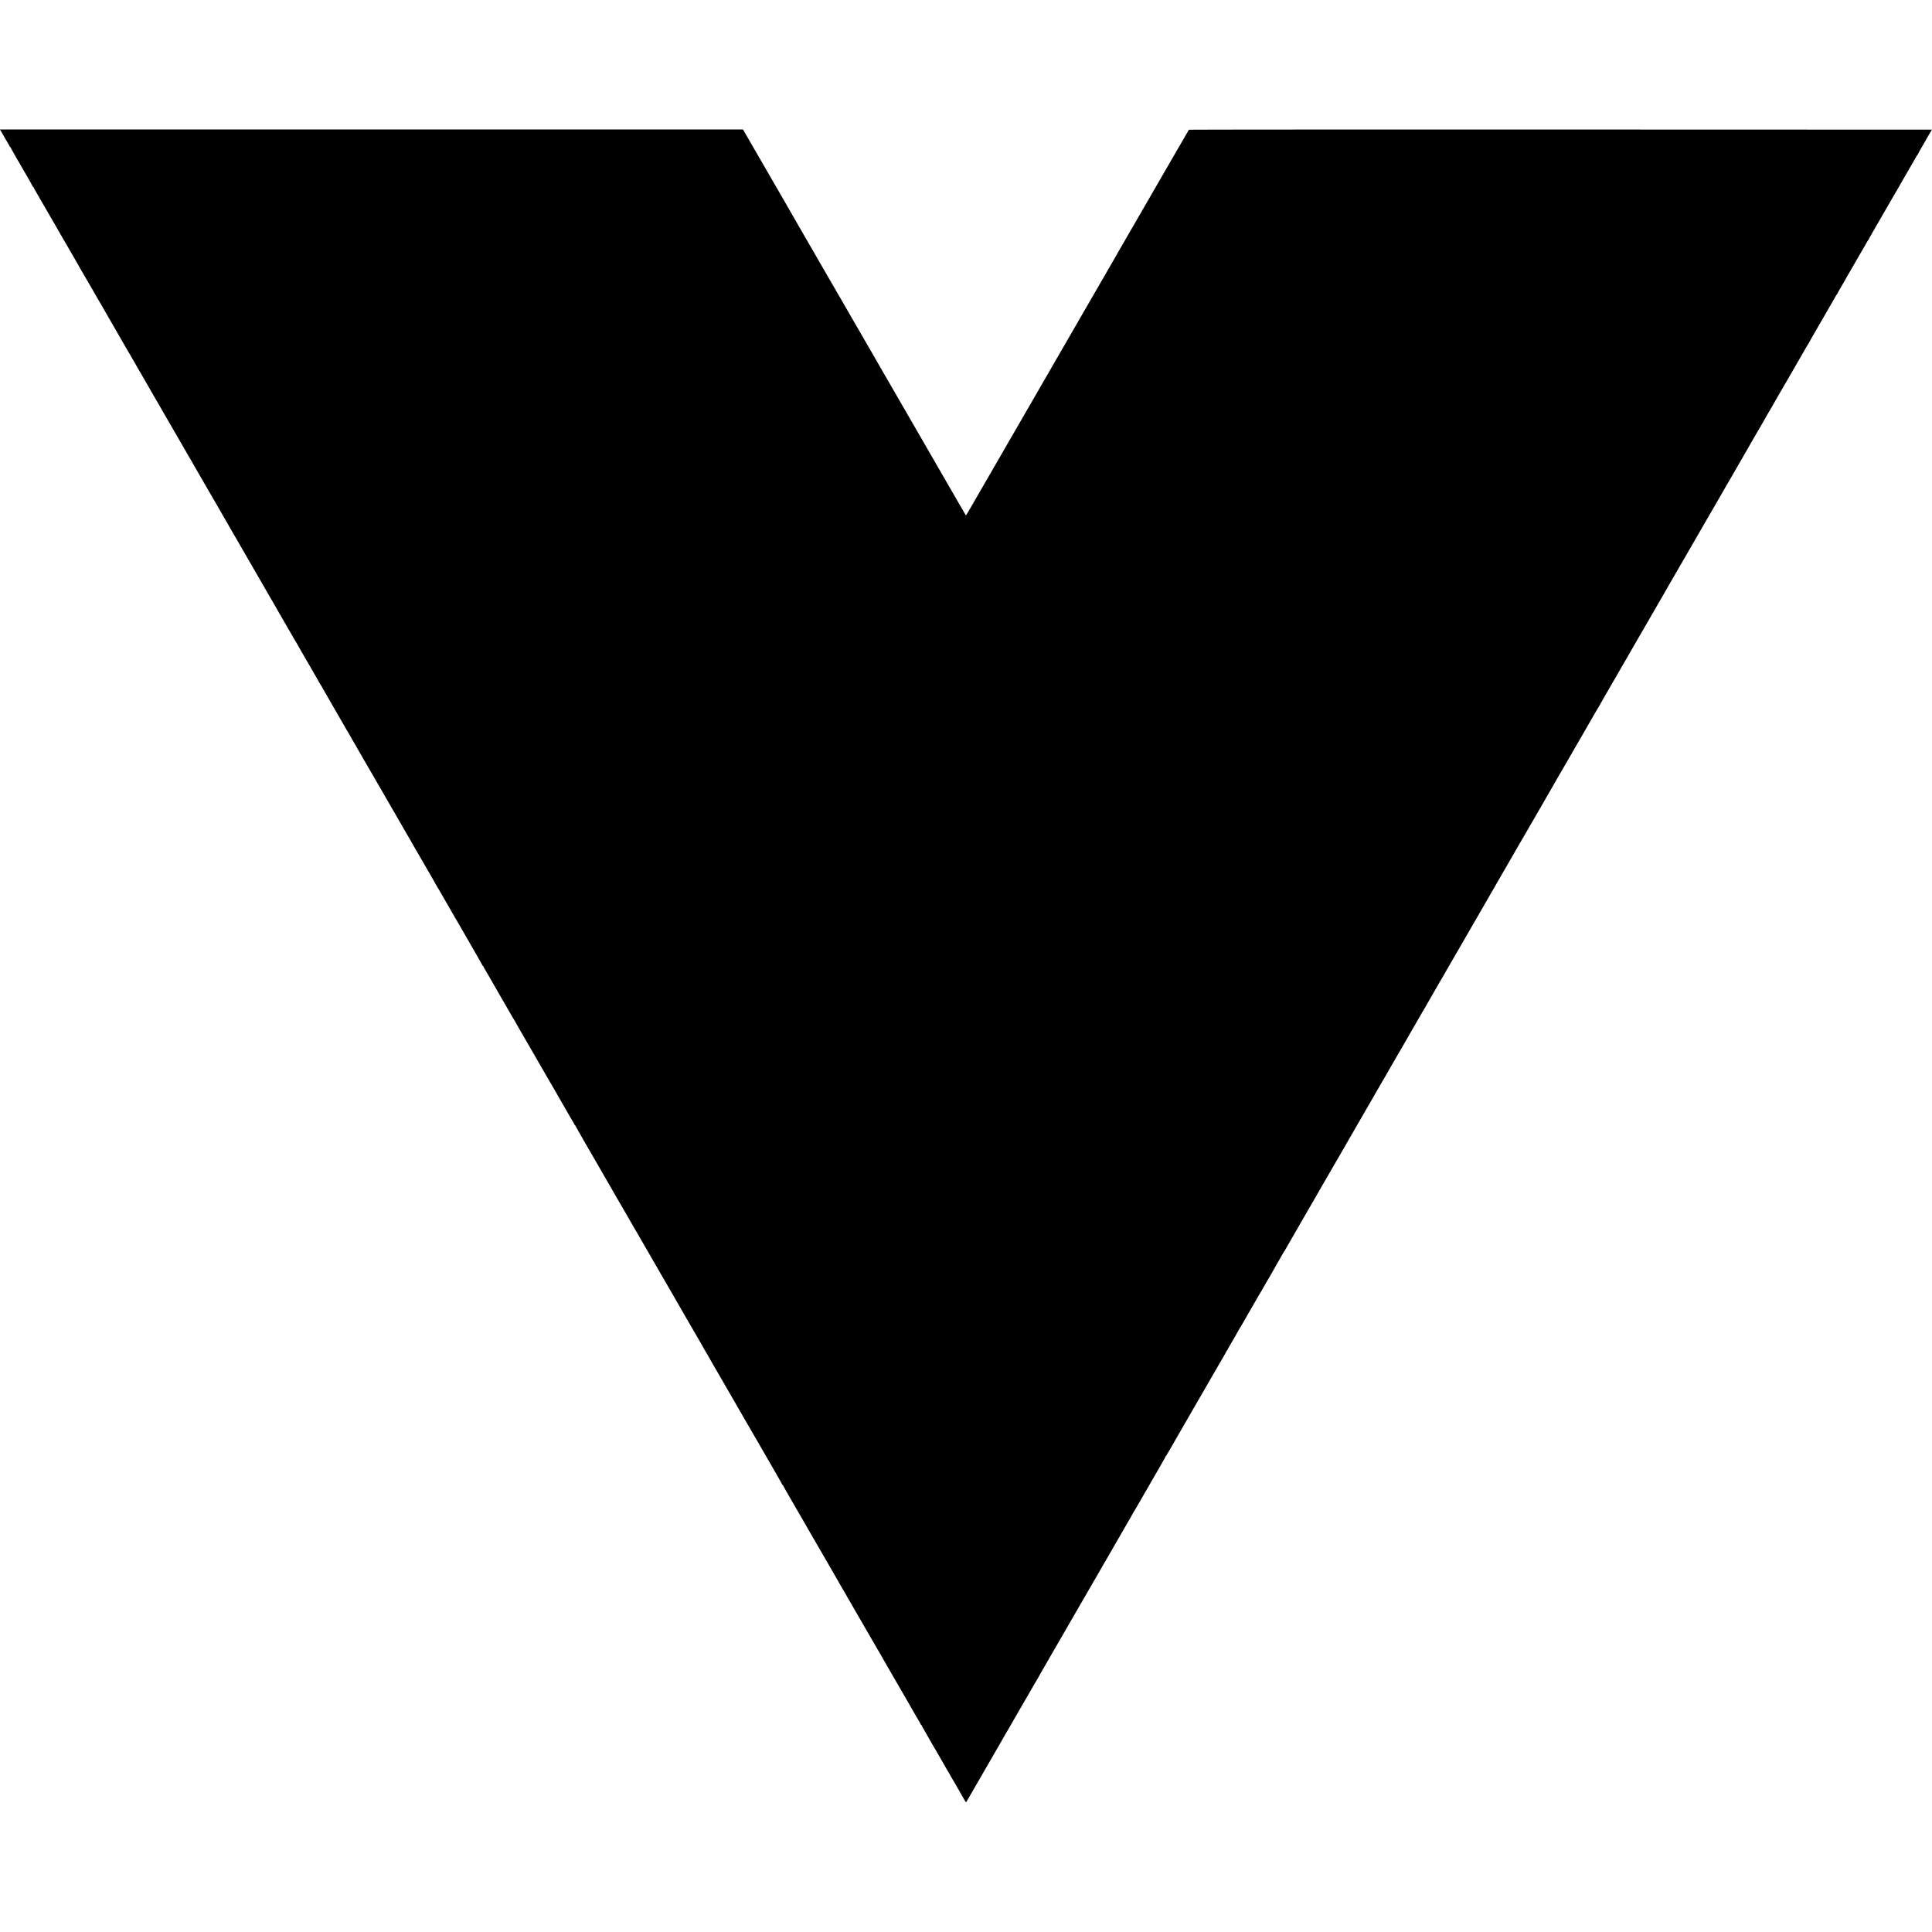
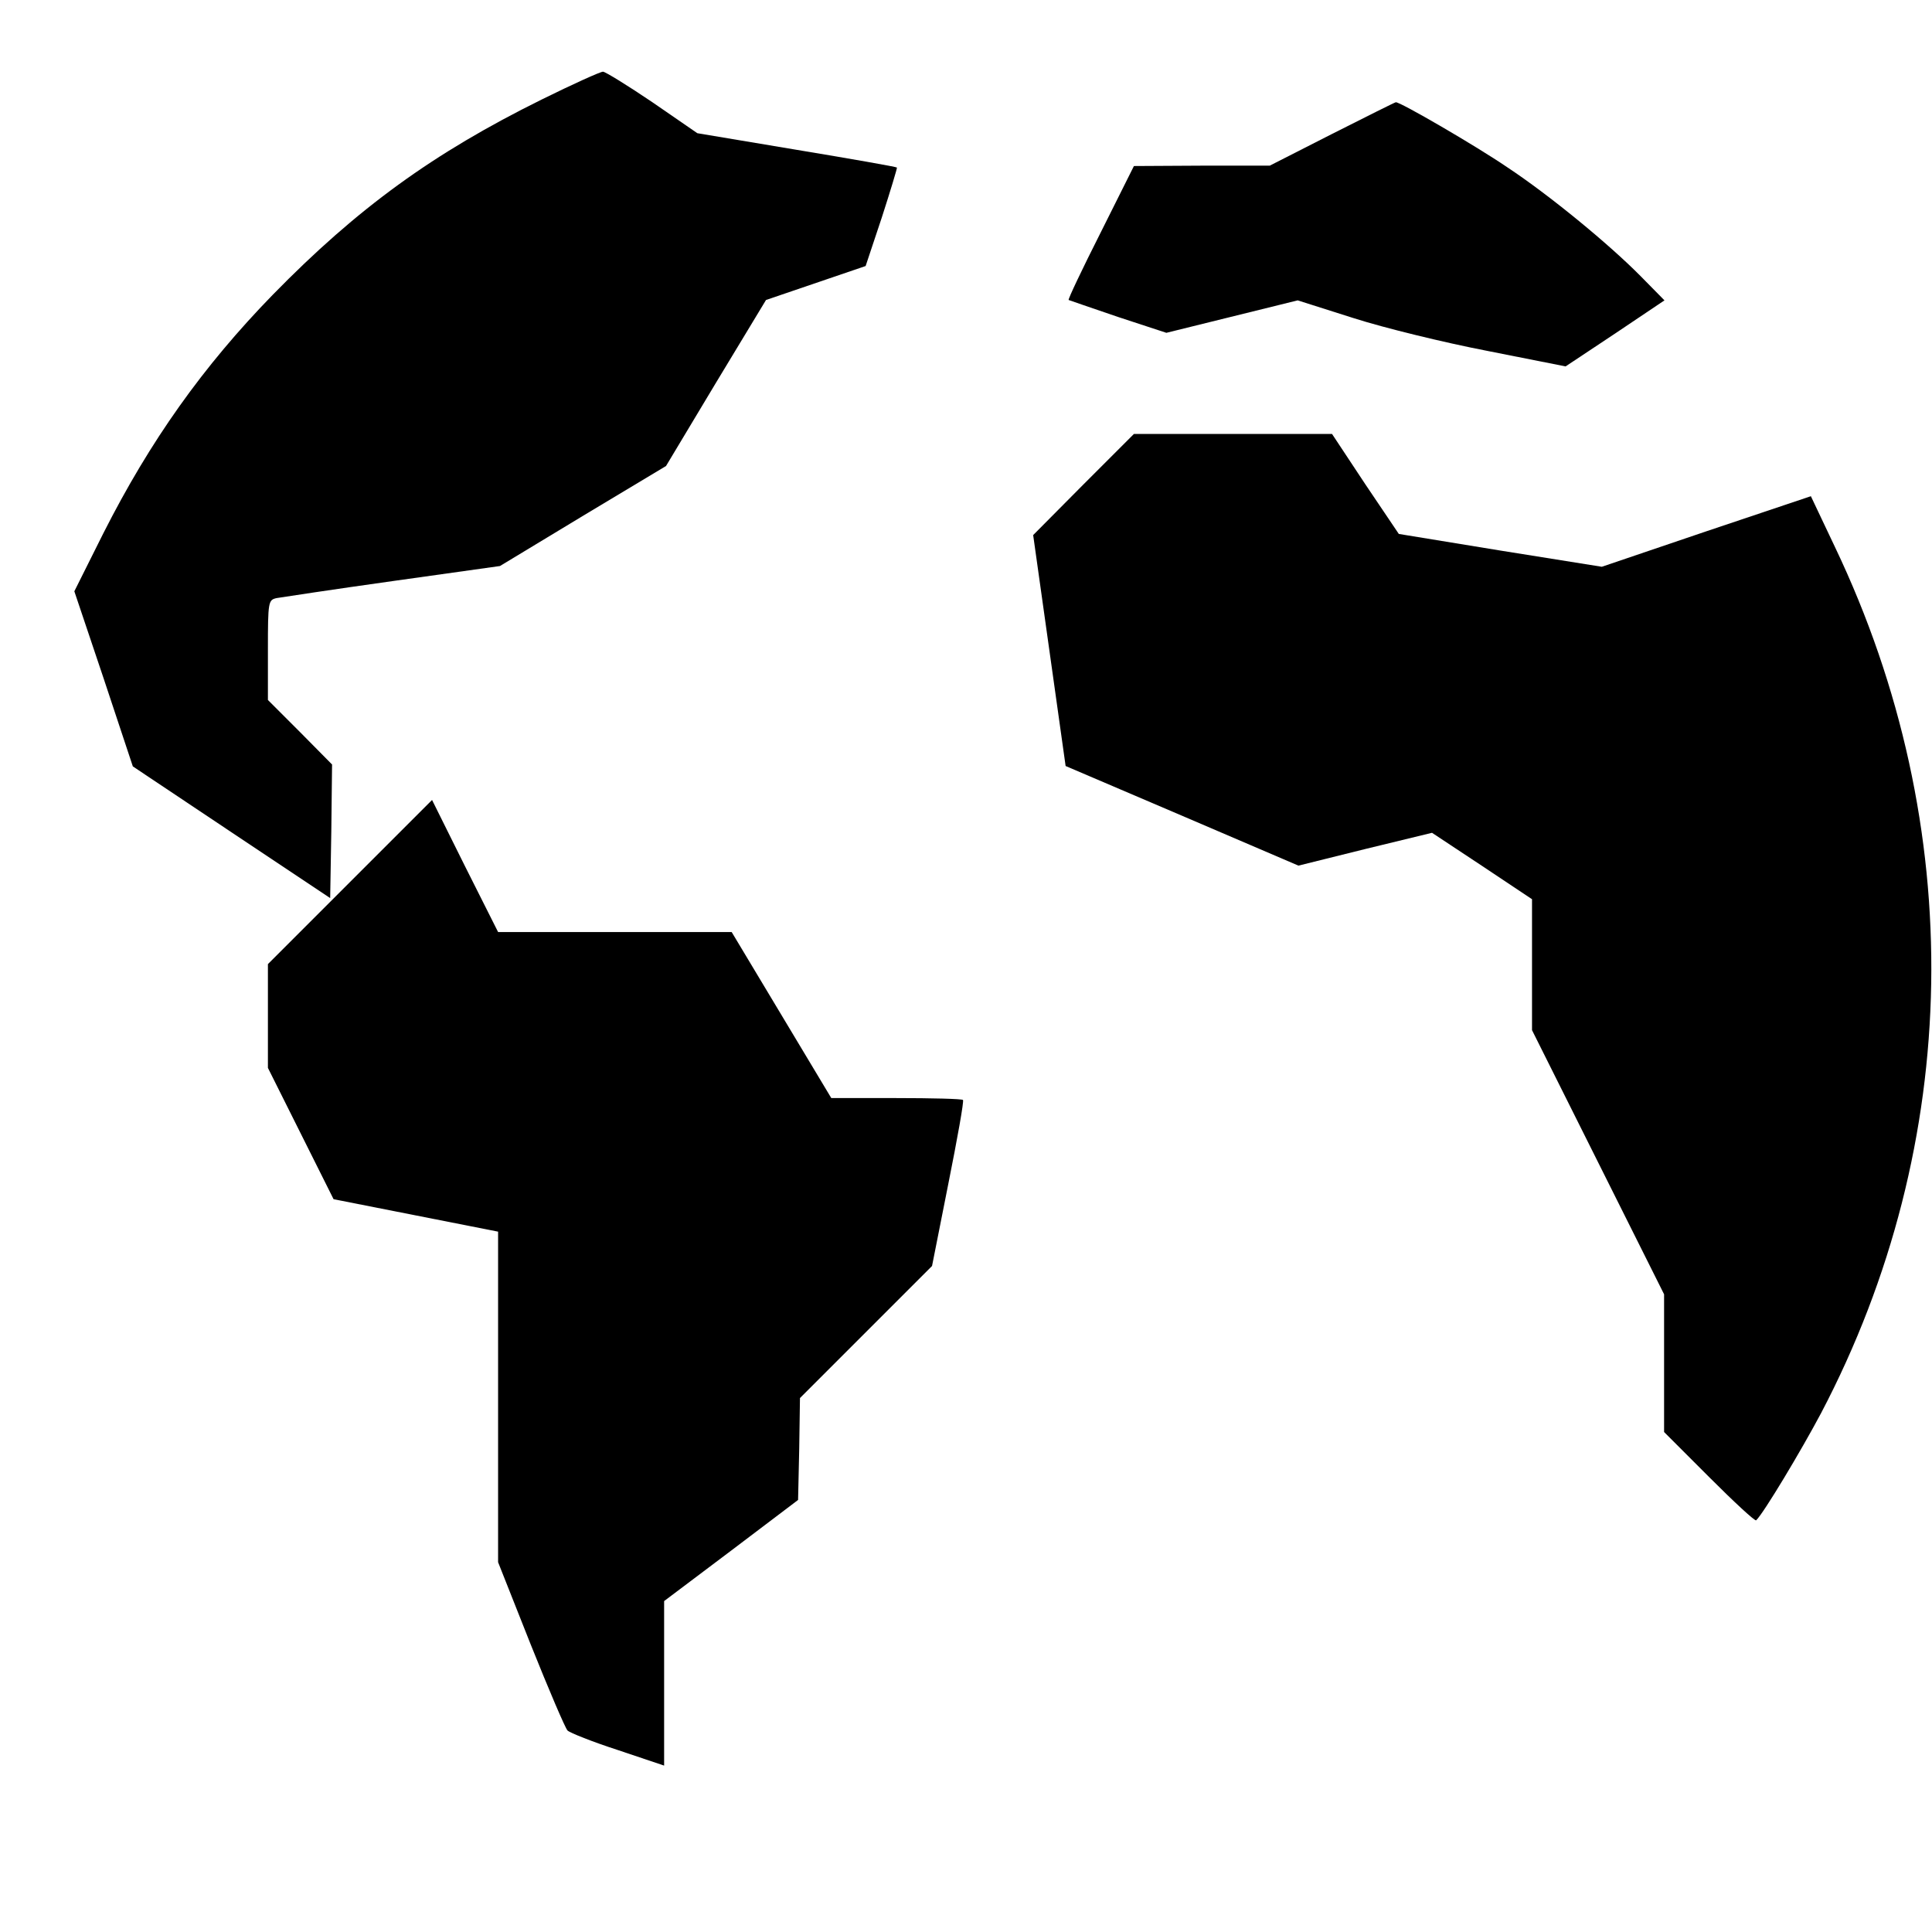
- <svg xmlns="http://www.w3.org/2000/svg" version="1.0" width="16pt" height="16pt" viewBox="0 0 16 16" preserveAspectRatio="xMidYMid meet">
-   <g transform="translate(0,16) scale(0.00032,-0.00032)" fill="#000000" stroke="none">
-     <path d="M18 46618 c45 -75 122 -207 122 -211 0 -2 25 -45 55 -95 30 -50 55 -96 55 -102 0 -5 5 -10 10 -10 6 0 10 -4 10 -9 0 -5 73 -135 161 -288 89 -153 173 -298 187 -323 14 -25 32 -57 41 -72 88 -149 187 -324 189 -335 2 -7 8 -13 13 -13 5 0 9 -4 9 -10 0 -5 46 -89 103 -187 175 -302 490 -846 507 -876 8 -16 20 -36 25 -45 28 -46 290 -498 339 -585 13 -23 74 -129 136 -236 61 -107 123 -215 137 -240 14 -25 29 -50 33 -56 5 -5 23 -37 40 -70 18 -33 38 -67 44 -75 11 -16 21 -33 63 -109 14 -25 29 -50 33 -56 4 -5 21 -35 38 -65 55 -100 261 -455 269 -465 4 -5 14 -21 20 -35 15 -29 41 -75 103 -180 24 -41 52 -88 60 -105 9 -16 57 -100 107 -185 112 -193 362 -626 380 -660 8 -14 23 -38 33 -55 11 -16 23 -37 27 -45 4 -8 26 -46 48 -85 23 -38 53 -90 67 -115 46 -81 64 -113 178 -310 62 -107 121 -210 132 -227 37 -67 56 -99 85 -148 16 -27 32 -57 36 -65 4 -8 15 -27 25 -42 9 -15 53 -89 96 -165 44 -76 177 -307 296 -513 120 -206 268 -463 330 -570 131 -227 117 -203 200 -348 36 -62 73 -125 82 -140 10 -15 21 -34 25 -42 4 -8 20 -37 36 -65 17 -27 38 -65 48 -82 49 -85 64 -111 87 -153 13 -25 28 -49 32 -55 4 -5 78 -134 165 -285 87 -151 166 -288 176 -305 10 -16 26 -43 35 -59 9 -17 125 -217 257 -445 132 -229 253 -441 270 -471 17 -30 45 -79 64 -108 18 -29 33 -54 33 -57 0 -2 20 -37 44 -77 24 -40 123 -212 221 -383 97 -170 190 -330 205 -355 16 -25 39 -65 53 -90 13 -25 81 -144 152 -265 70 -121 137 -238 150 -260 12 -22 37 -65 55 -95 18 -30 43 -73 55 -95 12 -22 48 -85 80 -140 77 -132 163 -280 190 -330 13 -22 71 -123 130 -225 59 -102 116 -199 126 -217 10 -17 29 -50 43 -72 15 -22 26 -43 26 -45 0 -2 27 -50 60 -106 33 -56 60 -103 60 -105 0 -2 55 -98 90 -155 8 -14 182 -316 239 -414 13 -22 45 -79 72 -124 27 -46 49 -86 49 -89 0 -2 14 -24 30 -48 16 -24 30 -46 30 -49 0 -5 74 -135 100 -176 5 -8 24 -42 43 -75 50 -88 58 -101 262 -455 104 -179 199 -345 213 -370 14 -25 28 -49 32 -55 4 -5 17 -26 28 -45 10 -19 62 -109 114 -200 114 -197 133 -230 170 -295 16 -27 33 -57 38 -65 17 -28 96 -165 103 -180 4 -8 16 -28 26 -45 10 -16 77 -131 148 -255 72 -124 181 -313 243 -420 62 -107 121 -209 131 -227 35 -62 323 -560 392 -678 38 -66 83 -145 100 -175 16 -30 33 -59 37 -65 4 -5 17 -27 29 -47 34 -61 56 -100 90 -156 17 -29 31 -55 31 -57 0 -2 17 -32 39 -67 21 -35 134 -229 251 -433 117 -203 235 -407 261 -451 27 -45 49 -85 49 -88 0 -4 8 -19 19 -34 15 -21 200 -341 309 -533 10 -19 33 -58 51 -87 17 -29 31 -54 31 -56 0 -2 25 -44 55 -94 30 -50 55 -95 55 -98 0 -4 6 -15 14 -23 7 -9 27 -41 43 -71 17 -30 170 -297 342 -594 171 -296 311 -542 311 -547 0 -5 5 -9 10 -9 6 0 10 -4 10 -10 0 -5 22 -47 49 -92 27 -46 58 -99 68 -118 24 -43 81 -140 93 -160 5 -8 66 -114 135 -235 69 -121 130 -227 135 -235 12 -21 259 -447 283 -490 10 -19 28 -47 38 -62 11 -14 19 -29 19 -32 0 -3 37 -69 83 -148 99 -170 305 -526 337 -583 13 -22 31 -53 41 -70 11 -16 22 -37 26 -45 7 -14 82 -146 103 -180 14 -24 181 -311 205 -355 13 -22 46 -80 75 -130 29 -49 64 -110 78 -135 14 -25 51 -88 82 -140 31 -52 59 -102 63 -110 4 -8 18 -33 31 -55 205 -353 284 -489 309 -535 17 -30 45 -78 62 -106 18 -28 36 -60 39 -72 4 -12 12 -22 17 -22 5 0 9 -4 9 -10 0 -5 109 -197 241 -427 133 -230 250 -431 259 -448 51 -90 222 -385 280 -485 37 -63 78 -135 92 -160 14 -25 67 -117 118 -205 51 -88 101 -175 111 -193 34 -58 55 -95 149 -257 51 -88 101 -173 110 -190 9 -16 76 -131 147 -255 72 -124 140 -241 151 -260 61 -108 281 -489 355 -615 38 -66 77 -133 87 -150 35 -63 91 -161 100 -175 14 -23 99 -169 128 -220 54 -97 135 -235 142 -245 4 -5 20 -32 35 -60 26 -48 238 -416 276 -480 10 -16 26 -46 37 -65 30 -53 382 -661 403 -695 10 -16 22 -37 26 -45 4 -8 26 -48 50 -88 24 -41 43 -75 43 -77 0 -2 22 -40 50 -85 27 -45 50 -84 50 -86 0 -3 38 -69 83 -147 84 -142 302 -520 340 -587 10 -19 34 -60 52 -90 18 -30 44 -75 57 -100 14 -25 45 -79 70 -120 25 -41 56 -96 70 -121 14 -25 77 -133 138 -240 62 -107 122 -210 132 -229 25 -43 310 -535 337 -581 11 -19 26 -45 34 -59 17 -32 238 -414 266 -460 11 -19 24 -41 28 -49 3 -7 75 -133 160 -278 84 -146 153 -269 153 -274 0 -5 5 -9 10 -9 6 0 10 -4 10 -10 0 -5 82 -150 181 -322 182 -314 201 -346 240 -415 12 -21 80 -139 152 -263 71 -124 141 -245 155 -270 14 -25 28 -49 32 -55 6 -8 145 -248 220 -380 37 -66 209 -362 229 -395 11 -19 24 -42 28 -49 4 -8 67 -118 140 -243 73 -125 133 -230 133 -233 0 -2 15 -28 33 -57 19 -29 47 -78 64 -108 17 -30 53 -93 79 -139 53 -90 82 -141 157 -272 82 -142 115 -199 381 -659 142 -245 268 -463 281 -485 12 -22 71 -125 132 -230 60 -104 172 -298 248 -430 76 -132 146 -253 156 -270 11 -16 22 -36 26 -44 3 -8 30 -54 60 -103 29 -49 53 -91 53 -93 0 -3 18 -34 40 -70 22 -36 40 -67 40 -69 0 -2 37 -66 81 -142 45 -77 98 -168 119 -204 20 -36 47 -81 58 -100 12 -19 27 -47 33 -62 6 -16 15 -28 20 -28 5 0 9 -4 9 -9 0 -6 63 -118 140 -251 77 -133 140 -243 140 -245 0 -2 18 -33 41 -70 22 -37 49 -83 60 -101 10 -19 29 -51 40 -71 25 -45 109 -189 126 -218 7 -11 17 -29 22 -40 6 -11 22 -38 35 -60 14 -22 37 -62 52 -90 14 -27 35 -62 45 -77 11 -14 19 -29 19 -32 0 -3 18 -35 40 -71 22 -36 40 -67 40 -69 0 -2 19 -35 42 -72 23 -38 55 -94 72 -124 26 -47 139 -244 171 -298 6 -9 21 -36 34 -60 28 -48 37 -51 51 -19 6 12 19 36 29 52 10 17 27 46 38 65 11 19 104 181 208 360 103 179 199 345 213 370 14 25 42 74 64 109 21 34 38 65 38 67 0 2 18 33 40 69 22 36 40 67 40 69 0 3 177 310 199 346 16 26 136 234 140 244 2 5 25 44 52 88 27 44 49 81 49 84 0 2 18 34 40 70 22 36 40 67 40 69 0 2 20 36 43 77 35 58 169 289 297 513 9 17 50 86 90 155 40 69 86 150 103 180 16 30 35 62 41 70 6 8 16 24 22 35 35 64 72 129 167 293 59 100 116 199 127 220 11 20 30 53 41 72 43 72 1070 1850 1121 1940 14 25 65 113 113 195 48 83 96 166 107 185 10 19 28 50 38 68 11 18 73 124 137 235 64 111 175 303 246 427 71 124 173 299 225 390 52 91 116 202 143 248 27 45 49 85 49 89 0 4 6 14 14 22 7 9 28 43 46 76 26 47 251 436 378 655 11 19 29 51 40 70 11 19 101 176 201 348 99 172 181 317 181 323 0 5 5 9 10 9 6 0 10 5 10 11 0 6 8 23 18 37 11 15 32 52 49 82 16 30 130 228 253 440 122 212 234 405 248 430 13 25 39 70 57 100 39 65 69 117 130 225 25 44 50 87 55 95 12 19 78 134 220 380 61 107 129 224 150 260 161 277 222 382 246 425 15 28 47 83 71 123 24 41 43 78 43 83 0 5 4 9 8 9 4 0 13 12 19 28 7 15 23 45 36 67 66 110 277 478 277 483 0 3 6 13 14 21 7 9 27 41 43 71 17 30 45 80 63 110 34 57 375 649 394 685 6 11 16 27 22 35 6 8 26 42 44 75 18 33 41 74 51 90 10 17 24 41 32 55 54 97 72 128 88 152 11 14 19 28 19 30 0 3 79 141 175 308 96 167 175 305 175 308 0 3 6 13 14 21 7 9 26 39 41 66 33 60 276 483 338 587 24 40 46 80 50 88 4 8 13 24 20 35 14 23 95 163 125 215 11 19 52 91 92 160 40 69 80 139 90 155 9 17 103 179 207 360 105 182 200 346 211 365 103 181 463 802 489 845 7 11 15 27 19 35 4 8 29 51 55 95 64 110 828 1433 848 1470 9 17 24 41 33 55 9 14 29 48 45 77 15 28 52 93 82 145 30 51 62 107 71 123 17 30 231 398 400 690 51 88 103 179 115 202 12 23 26 48 32 55 6 7 24 38 40 68 17 30 61 107 98 170 37 63 84 144 103 180 19 36 41 72 48 81 8 8 14 18 14 21 0 4 27 51 59 106 32 55 72 124 89 154 16 29 71 125 122 213 51 88 104 180 118 205 13 25 28 50 32 55 4 6 17 26 28 45 11 19 45 80 77 135 31 55 66 116 77 135 11 19 88 152 171 295 401 694 620 1072 650 1125 11 19 87 152 170 295 83 143 158 273 166 288 9 16 21 36 26 45 6 9 31 52 55 96 25 43 54 94 66 115 11 20 95 164 186 321 91 157 173 299 182 315 9 17 26 46 37 65 12 19 66 114 121 210 56 96 108 186 117 200 8 14 24 40 34 59 24 45 383 664 412 713 5 9 17 29 26 45 15 28 120 210 241 419 36 61 68 117 72 125 4 8 12 23 19 34 35 57 245 420 262 453 11 20 35 61 53 90 17 29 32 54 32 56 0 3 28 51 62 108 33 57 70 119 80 138 10 19 23 42 28 50 5 8 32 53 59 100 27 47 149 258 271 470 122 212 234 405 248 430 30 53 62 108 80 135 6 11 15 27 19 35 4 8 85 150 181 315 96 165 187 323 202 350 31 56 116 202 130 225 5 8 25 42 43 75 19 33 92 159 162 280 149 257 157 271 202 350 19 33 38 67 43 75 9 14 228 392 275 475 12 22 55 96 95 165 40 69 80 139 90 155 24 42 202 350 221 383 9 15 27 47 41 72 14 25 75 131 136 236 61 106 121 210 134 232 99 172 271 470 279 482 5 8 23 40 40 70 18 30 81 141 142 245 60 105 121 210 135 235 14 25 71 124 127 220 56 96 143 247 194 335 51 88 96 167 102 175 14 24 180 311 204 355 23 43 340 590 356 615 5 8 50 87 101 175 171 301 517 898 582 1008 25 43 46 81 46 83 0 2 12 23 27 47 14 23 40 67 56 97 16 30 35 62 42 70 7 8 15 22 18 30 4 8 20 38 37 65 16 28 33 57 37 65 6 12 111 196 143 250 5 8 55 95 112 193 57 98 113 195 126 215 12 20 27 46 32 57 6 11 14 27 20 35 5 8 76 130 156 270 80 140 165 287 187 325 23 39 52 90 66 115 13 25 30 52 37 61 8 8 14 18 14 21 0 4 41 77 92 165 50 87 175 302 276 478 101 176 208 360 236 408 28 49 67 117 86 152 19 35 41 70 48 77 6 6 12 15 12 19 0 7 124 224 167 291 12 21 23 40 23 42 0 2 21 40 46 83 26 43 55 92 64 109 54 95 327 568 354 614 19 30 45 75 59 100 71 128 82 145 89 148 4 2 8 8 8 13 0 5 42 82 94 172 311 538 496 858 518 897 14 25 40 70 58 100 18 30 42 71 53 90 10 19 79 139 152 265 73 127 142 246 153 265 10 19 43 76 72 125 29 50 63 108 75 130 65 116 80 140 87 143 4 2 8 8 8 12 0 8 114 212 140 250 6 8 14 24 20 35 5 11 54 97 108 190 l100 170 -9611 3 c-5286 1 -9614 -1 -9618 -5 -5 -6 -419 -719 -619 -1068 -89 -155 -267 -463 -323 -560 -38 -66 -81 -140 -95 -165 -31 -56 -263 -457 -526 -910 -110 -190 -224 -388 -254 -440 -29 -52 -61 -109 -71 -125 -23 -39 -243 -420 -268 -465 -11 -19 -204 -352 -428 -740 -224 -388 -477 -826 -563 -975 -85 -148 -185 -322 -222 -385 -37 -63 -120 -207 -185 -320 -65 -113 -177 -306 -248 -430 -72 -124 -172 -297 -222 -385 -51 -88 -142 -245 -202 -350 -131 -226 -247 -427 -408 -705 -65 -113 -249 -432 -410 -710 -160 -278 -388 -673 -506 -877 -118 -205 -216 -373 -219 -373 -3 0 -52 82 -109 183 -58 100 -144 250 -192 332 -95 164 -402 696 -647 1120 -85 149 -228 396 -317 550 -212 365 -982 1700 -1008 1745 -10 19 -43 76 -72 125 -29 50 -64 110 -77 135 -14 25 -63 110 -110 190 -47 80 -96 165 -110 190 -14 25 -99 171 -188 325 -89 154 -174 300 -188 325 -13 25 -64 113 -112 195 -48 83 -140 242 -205 355 -65 113 -183 317 -263 454 -79 137 -152 264 -163 282 -50 89 -335 583 -354 614 -12 19 -34 58 -50 85 -15 28 -129 226 -253 440 -124 215 -235 408 -247 430 -12 22 -69 121 -127 220 -58 99 -226 389 -373 645 -148 256 -324 561 -392 678 -67 117 -134 232 -147 255 -13 23 -33 59 -46 80 l-22 37 -9615 0 -9615 0 20 -32z" />
+ <svg xmlns="http://www.w3.org/2000/svg" version="1.0" width="512pt" height="512pt" viewBox="0 0 512 512" preserveAspectRatio="xMidYMid meet">
+   <g transform="translate(0,512) scale(0.1,-0.1)" fill="#000000" stroke="none">
+     <path d="M1435 4856 c-287 -142 -487 -287 -712 -517 -185 -190 -325 -387 -449 -632 l-77 -154 78 -232 77 -232 262 -175 261 -174 3 177 2 177 -85 86 -85 85 0 133 c0 128 1 132 23 137 12 2 150 23 307 45 l285 40 220 133 220 132 132 220 133 220 132 45 132 45 43 129 c23 71 41 131 40 132 -2 2 -121 23 -266 47 l-263 44 -119 82 c-65 44 -125 81 -131 81 -7 0 -80 -33 -163 -74z" />
+     <path d="M3530 4765 l-165 -84 -180 0 -180 -1 -88 -176 c-49 -97 -87 -177 -85 -179 2 -1 61 -21 131 -45 l128 -42 174 43 174 43 148 -47 c81 -26 241 -65 355 -87 l207 -41 131 87 131 88 -63 64 c-84 85 -242 215 -354 289 -82 56 -285 174 -295 172 -2 0 -78 -38 -169 -84z" />
+     <path d="M2871 3836 l-133 -134 43 -306 43 -306 309 -132 308 -132 177 44 177 43 133 -88 132 -88 0 -174 0 -173 175 -350 175 -350 0 -183 0 -182 120 -120 c65 -65 121 -117 124 -114 20 19 120 186 172 284 376 716 390 1555 37 2295 l-64 135 -277 -93 -277 -94 -269 43 -269 44 -89 132 -88 133 -263 0 -262 0 -134 -134z" />
+     <path d="M927 2782 l-217 -217 0 -138 0 -137 87 -174 87 -174 218 -43 218 -43 0 -438 0 -438 86 -217 c48 -120 92 -223 98 -229 6 -6 66 -30 134 -52 l122 -41 0 218 0 218 178 134 177 134 3 135 2 135 175 175 175 175 43 217 c24 120 42 220 39 223 -3 3 -83 5 -177 5 l-172 0 -132 220 -132 220 -309 0 -310 0 -88 175 -87 175 -218 -218z" />
  </g>
</svg>
